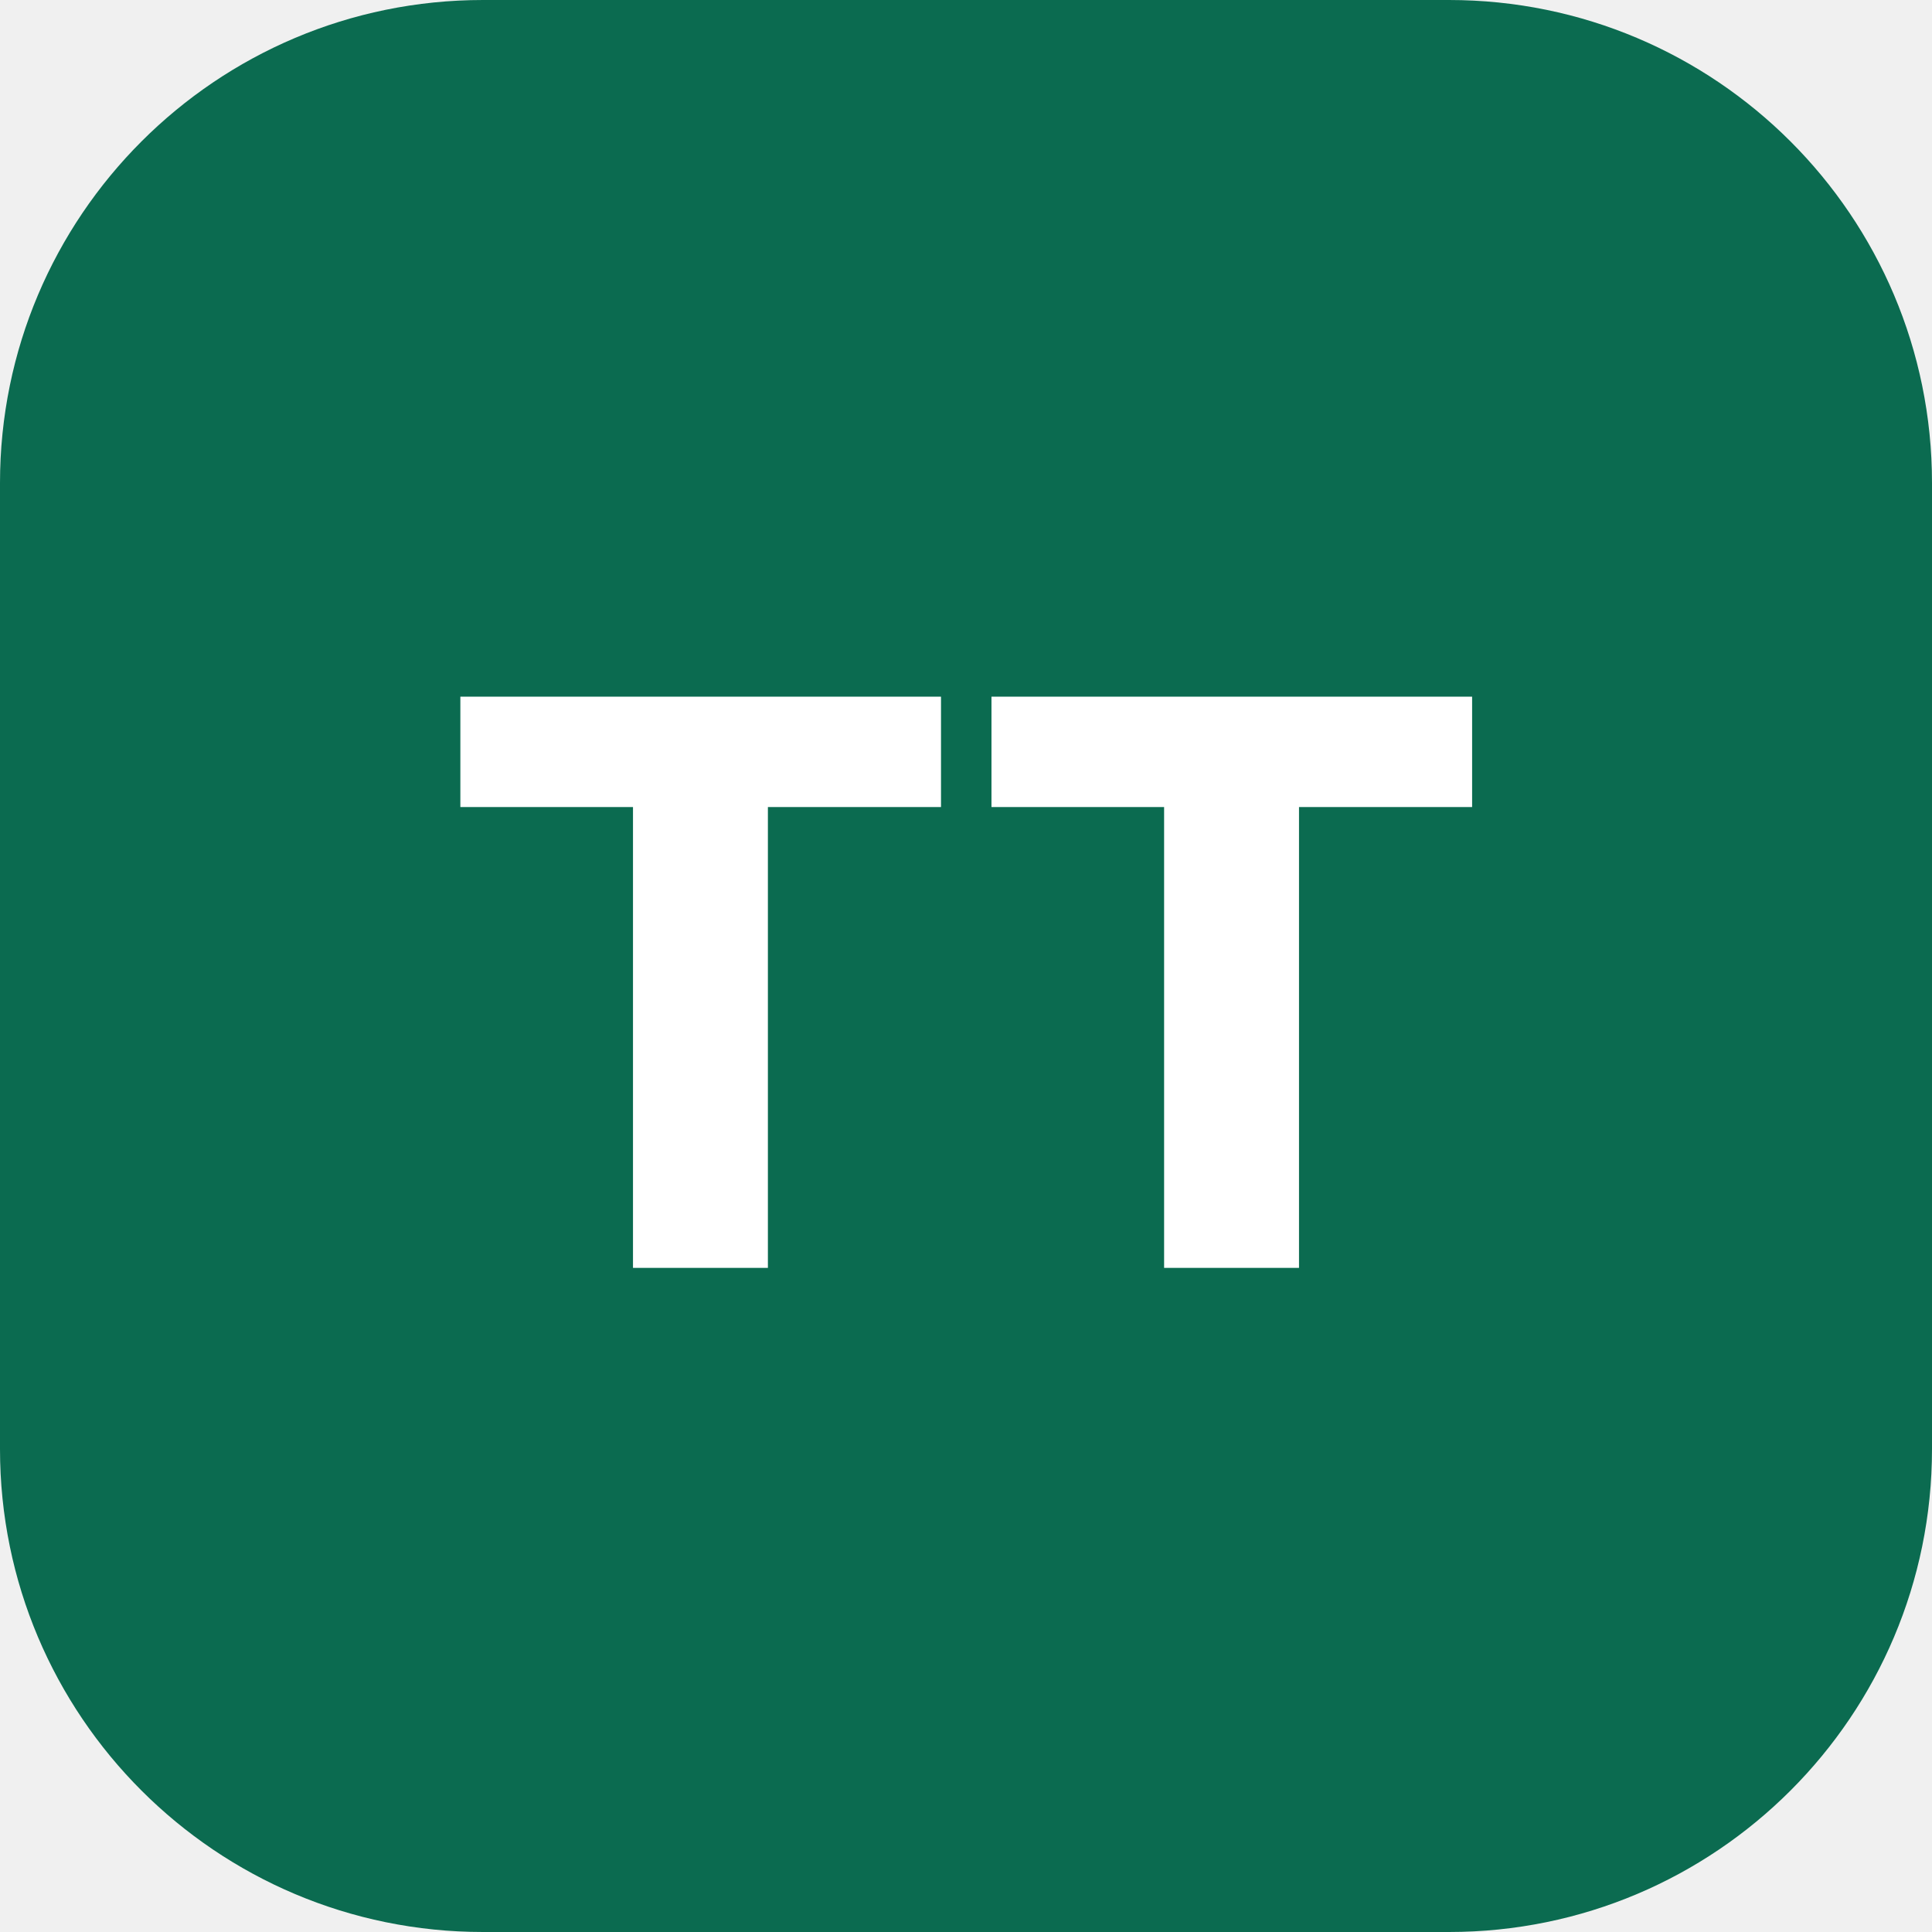
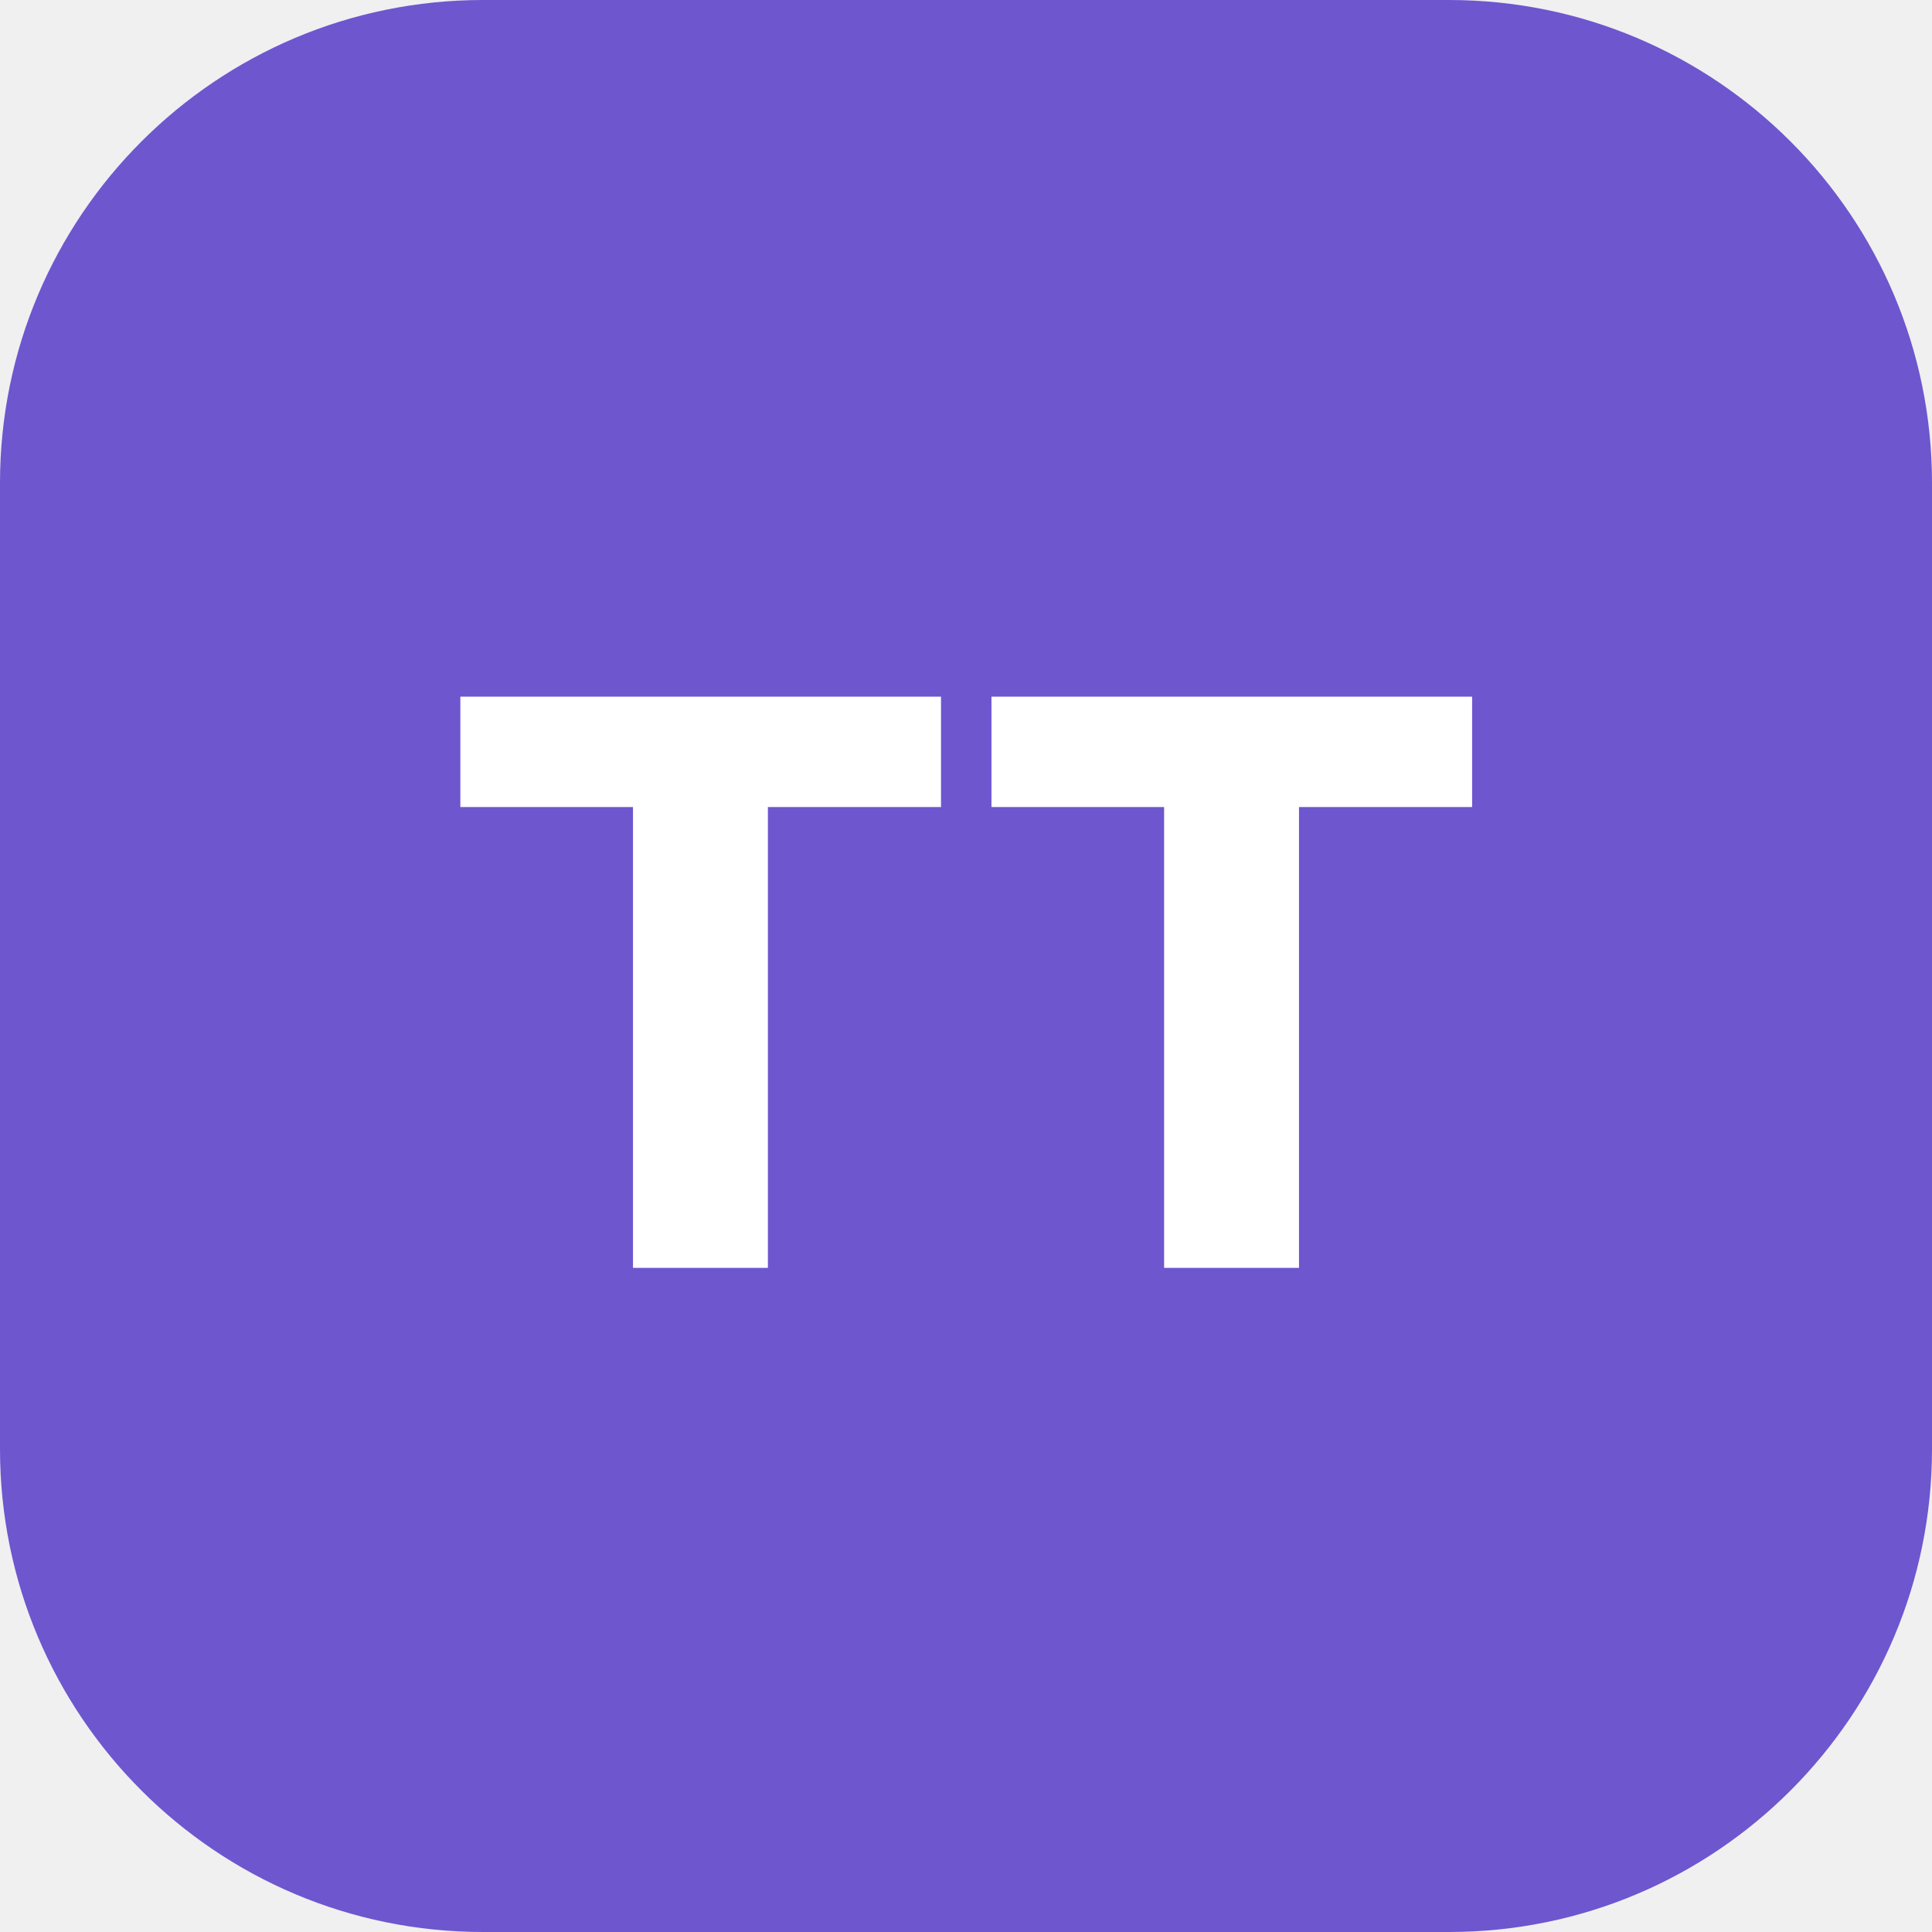
<svg xmlns="http://www.w3.org/2000/svg" viewBox="0 0 64 64">
-   <rect width="64" height="64" rx="16" fill="#0B6B50" />
+   <rect width="64" height="64" rx="16" fill="#6E56CF" />
  <text x="32" y="42" text-anchor="middle" font-family="Inter, ui-sans-serif, sans-serif" font-size="26" font-weight="800" fill="#ffffff">TT</text>
</svg>
